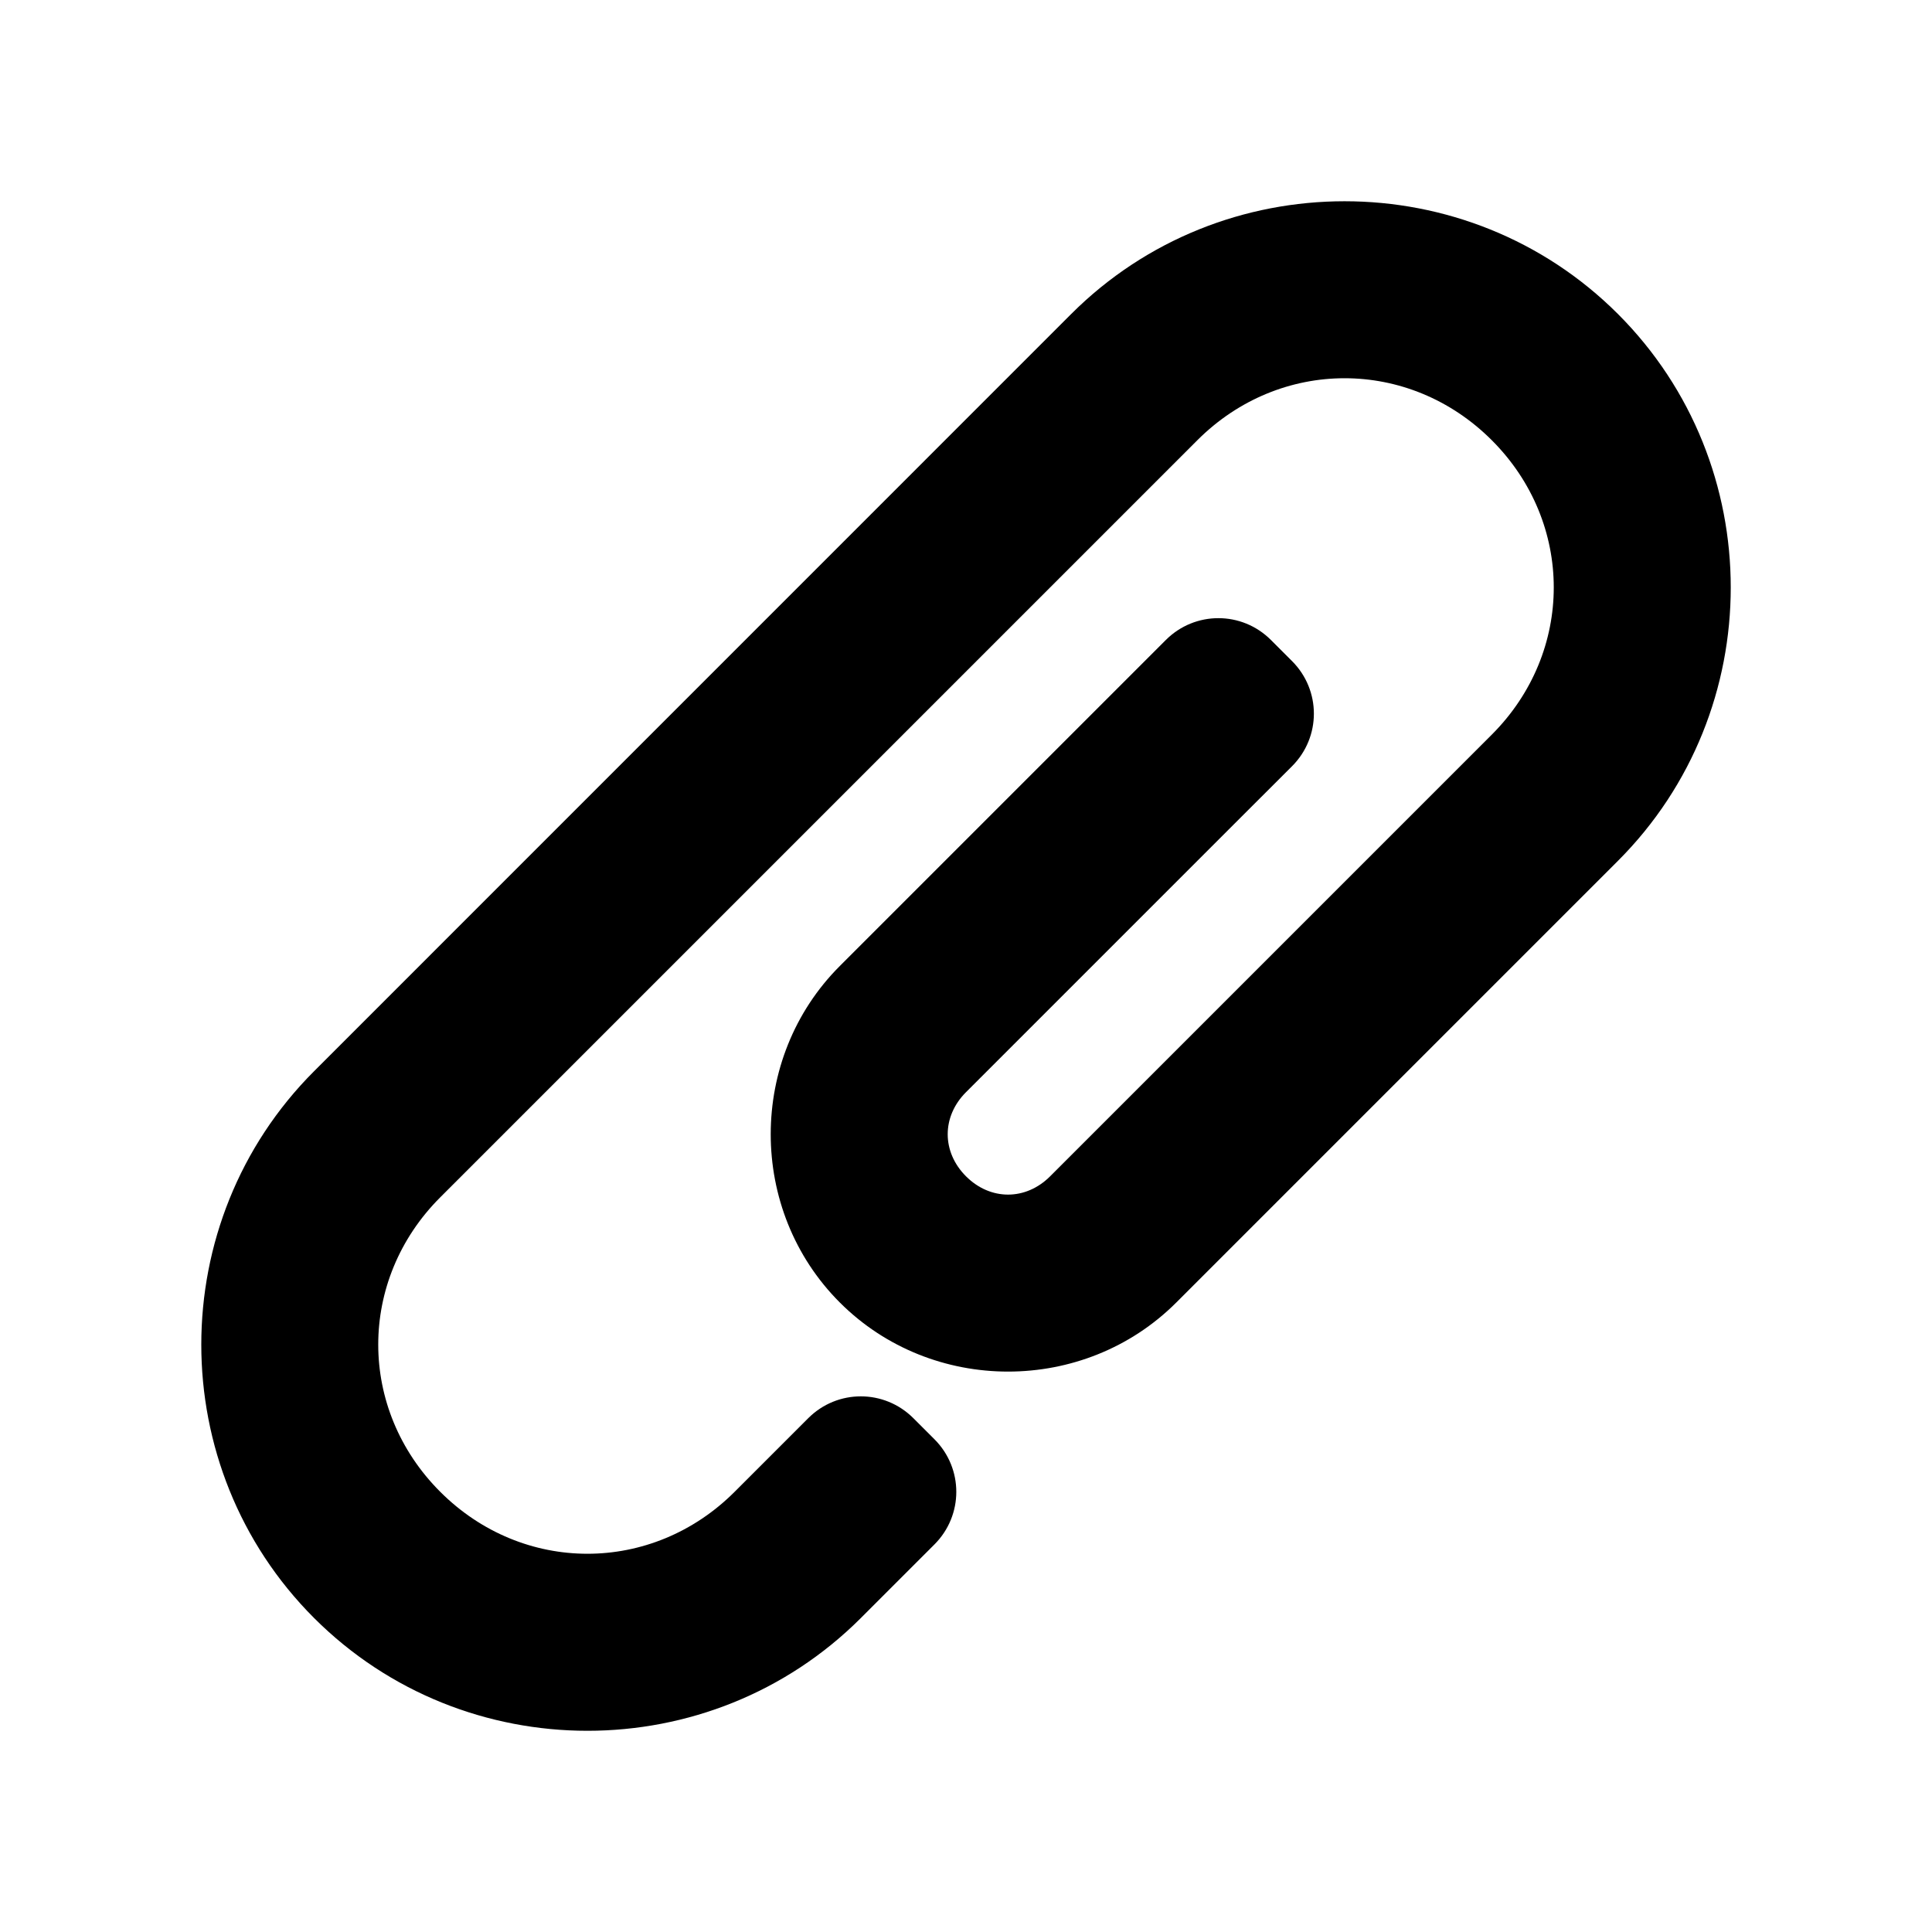
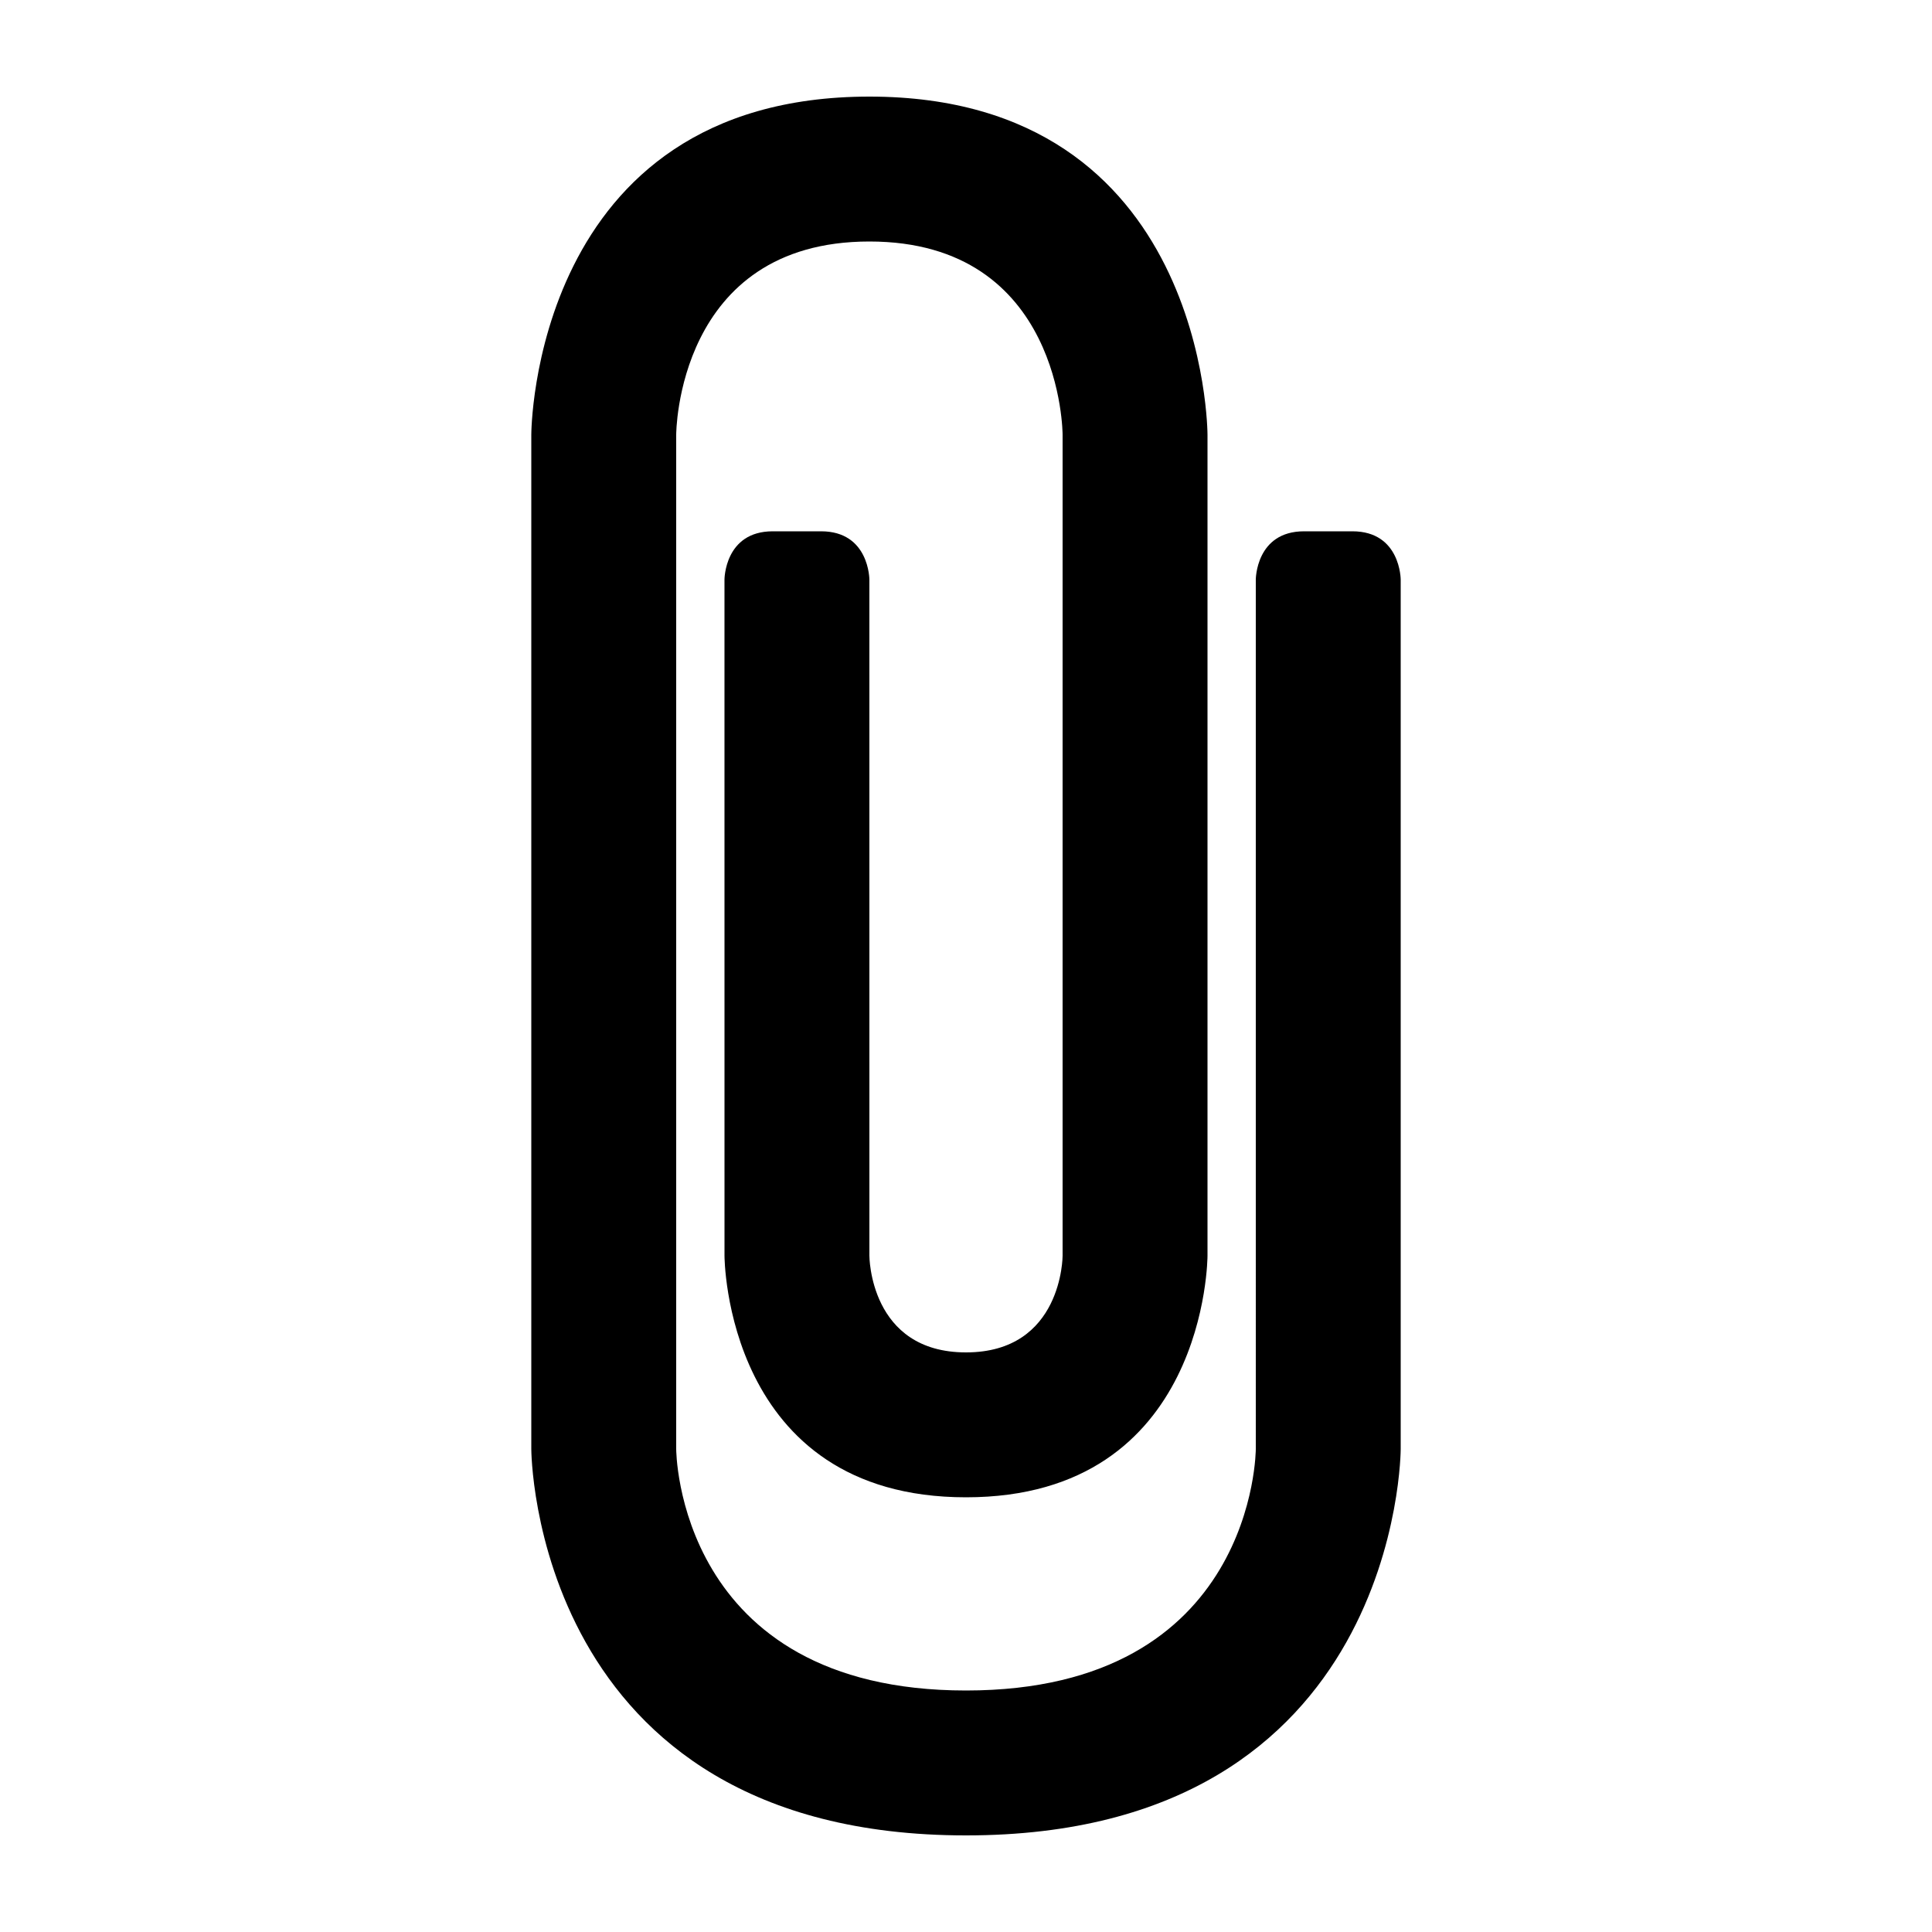
- <svg xmlns="http://www.w3.org/2000/svg" height="48" width="48" version="1.1" viewBox="0 0 48 48">
-   <path style="fill:#000000" d="m40.198 7.802c3.736 3.736 3.736 9.849 0 13.585l-6.405 6.405-4.568 4.568c-2.289 2.289-6.072 2.289-8.36 0-2.289-2.289-2.289-6.072 0-8.36l6.693-6.693 1.406-1.406c0.724-0.724 1.889-0.724 2.613 0l0.523 0.523c0.724 0.724 0.724 1.889 0 2.613l-1.569 1.567-6.531 6.531c-0.606 0.606-0.606 1.484 0 2.09 0.606 0.606 1.484 0.606 2.09 0l6.693-6.693 4.28-4.28c2.053-2.053 2.053-5.262 0-7.315s-5.262-2.053-7.315 0l-18.811 18.811c-2.053 2.053-2.053 5.262 0 7.315s5.262 2.053 7.315 0l0.261-0.261 0.755-0.755 0.812-0.812c0.724-0.724 1.889-0.724 2.613 0l0.523 0.523c0.724 0.724 0.724 1.889 0 2.613l-0.812 0.812-0.755 0.755-0.261 0.261c-3.736 3.736-9.849 3.736-13.585 0-3.736-3.736-3.736-9.849 0-13.585l18.81-18.812c3.736-3.736 9.849-3.736 13.585 0z" />
+ <svg xmlns="http://www.w3.org/2000/svg" width="50" height="50" version="1.1" viewBox="0 0 50 50">
+   <path d="m36.25 17.5v20s7e-5 10-11.25 10c-11.25 0-11.25-10-11.25-10v-26.25s2.61e-4 -8.75 8.75-8.75c8.75 2.823e-4 8.75 8.75 8.75 8.75v21.25s-2.3e-5 6.25-6.25 6.25c-6.25 1e-6 -6.25-6.25-6.25-6.25l-6.11e-4 -17.5s0-1.25 1.25-1.25l1.25 1e-6c1.25 0 1.25 1.25 1.25 1.25l5.68e-4 17.5s2.4e-5 2.5 2.5 2.5 2.5-2.5 2.5-2.5v-21.25s2.3e-5 -5-5-5c-5 0-5 5-5 5v26.25s-2.82e-4 6.25 7.5 6.25c7.5 0 7.5-6.25 7.5-6.25l-9.8e-5 -22.5s0-1.25 1.25-1.25h1.25c1.25 0 1.25 1.25 1.25 1.25z" />
</svg>
